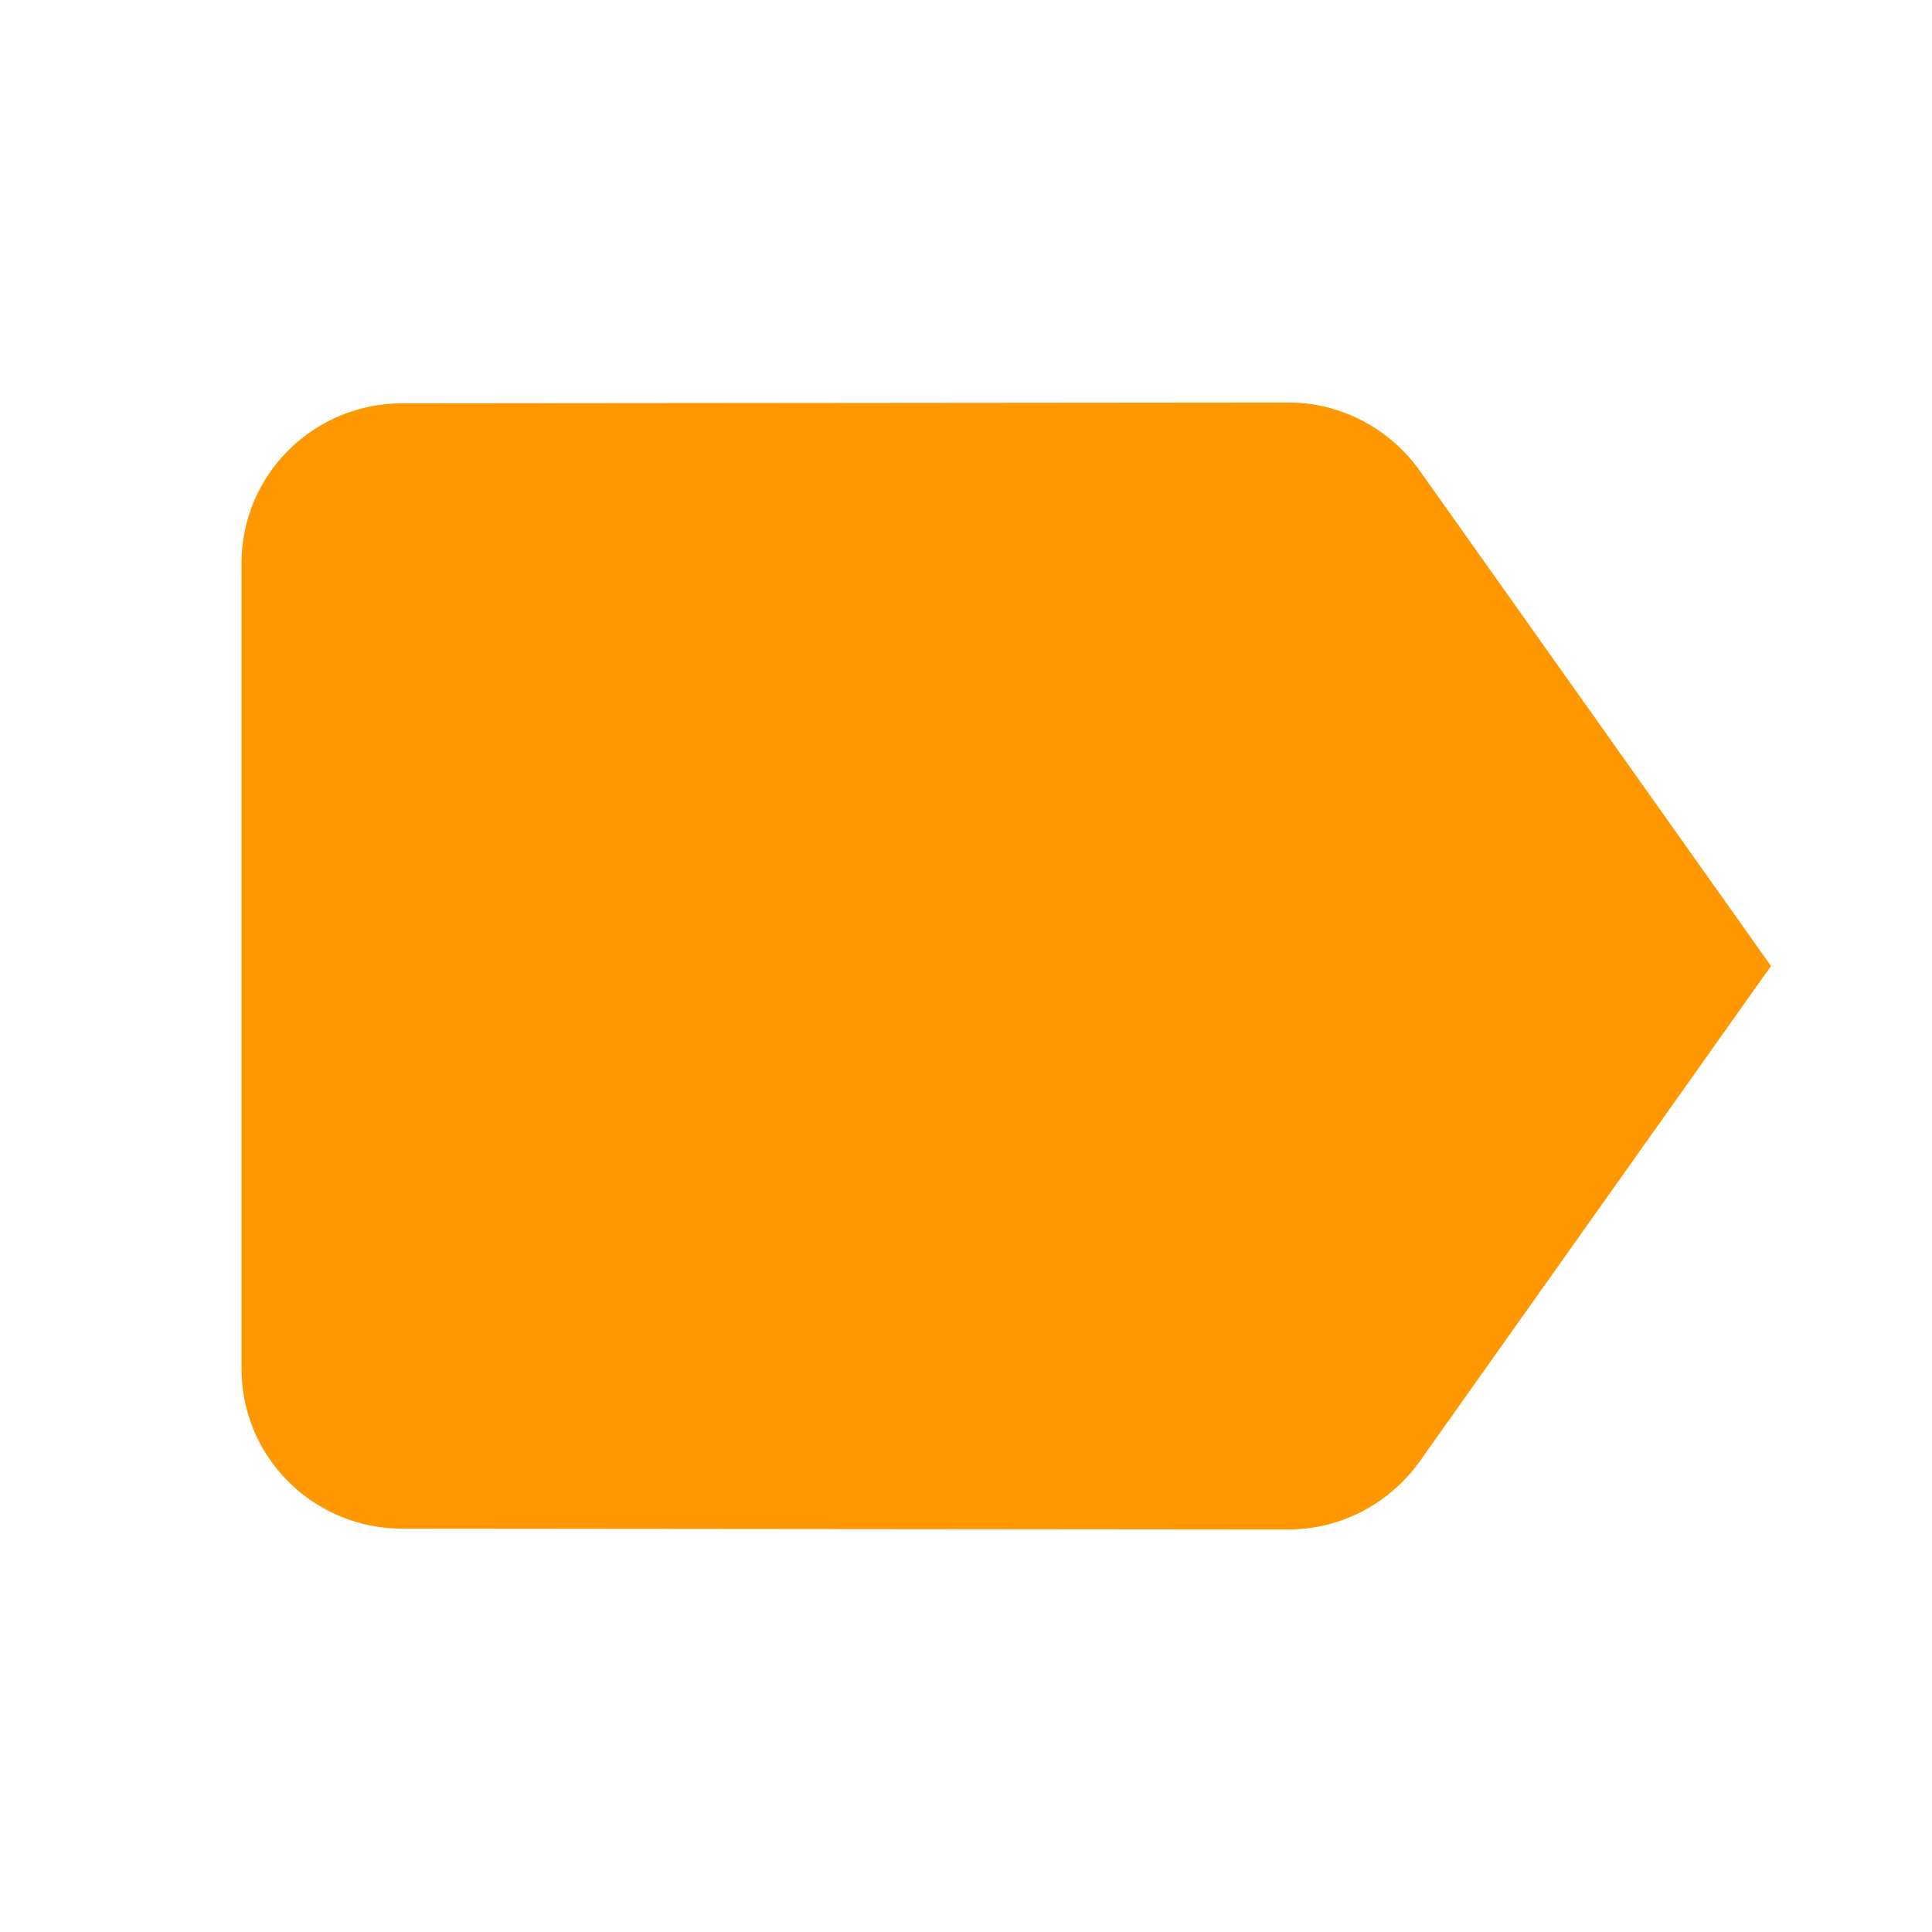
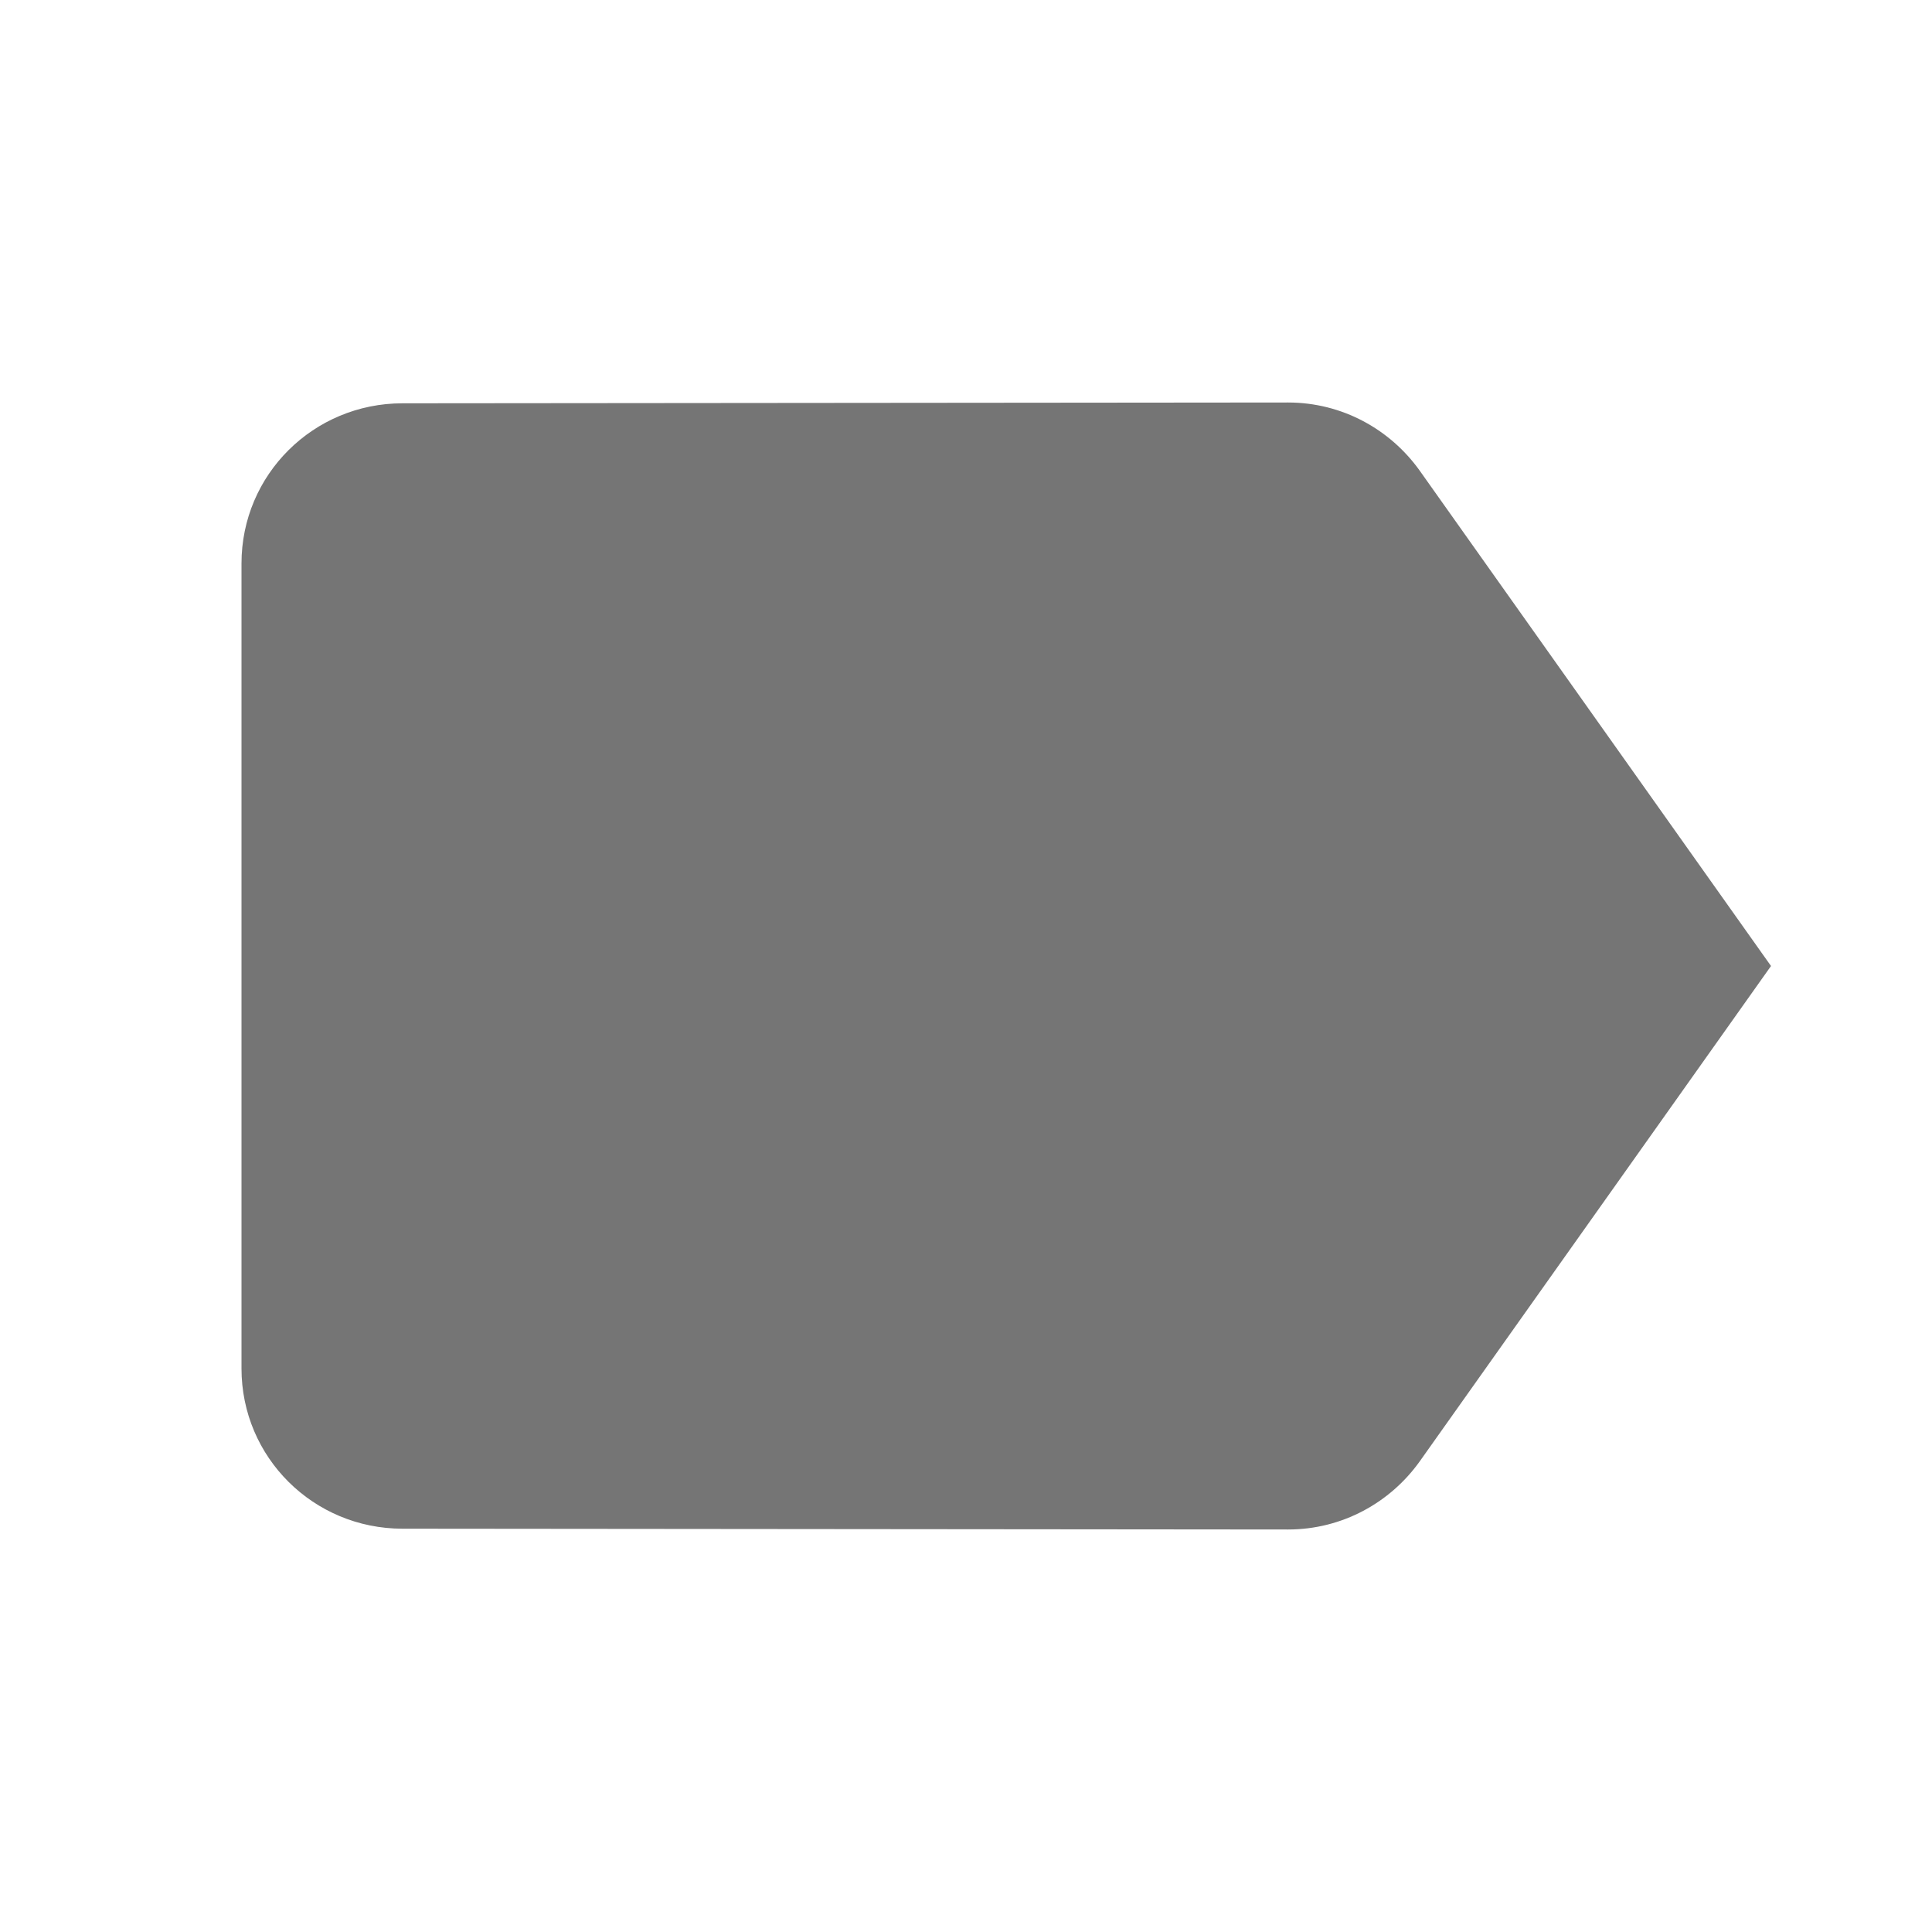
<svg xmlns="http://www.w3.org/2000/svg" version="1.1" id="Layer_1" x="0px" y="0px" width="48px" height="48px" viewBox="0 0 48 48" enable-background="new 0 0 48 48" xml:space="preserve">
  <path fill="none" d="M0,0h48v48H0V0z" />
-   <path fill="#FF9800" d="M35.27,11.69C34.54,10.67,33.35,10,32,10l-22,0.02c-2.21,0-4,1.77-4,3.98v20c0,2.21,1.79,3.98,4,3.98L32,38  c1.35,0,2.54-0.67,3.27-1.689L44,24L35.27,11.69z" />
+   <path fill="#757575" d="M35.27,11.69C34.54,10.67,33.35,10,32,10l-22,0.02c-2.21,0-4,1.77-4,3.98v20c0,2.21,1.79,3.98,4,3.98L32,38  c1.35,0,2.54-0.67,3.27-1.689L44,24L35.27,11.69z" />
</svg>
